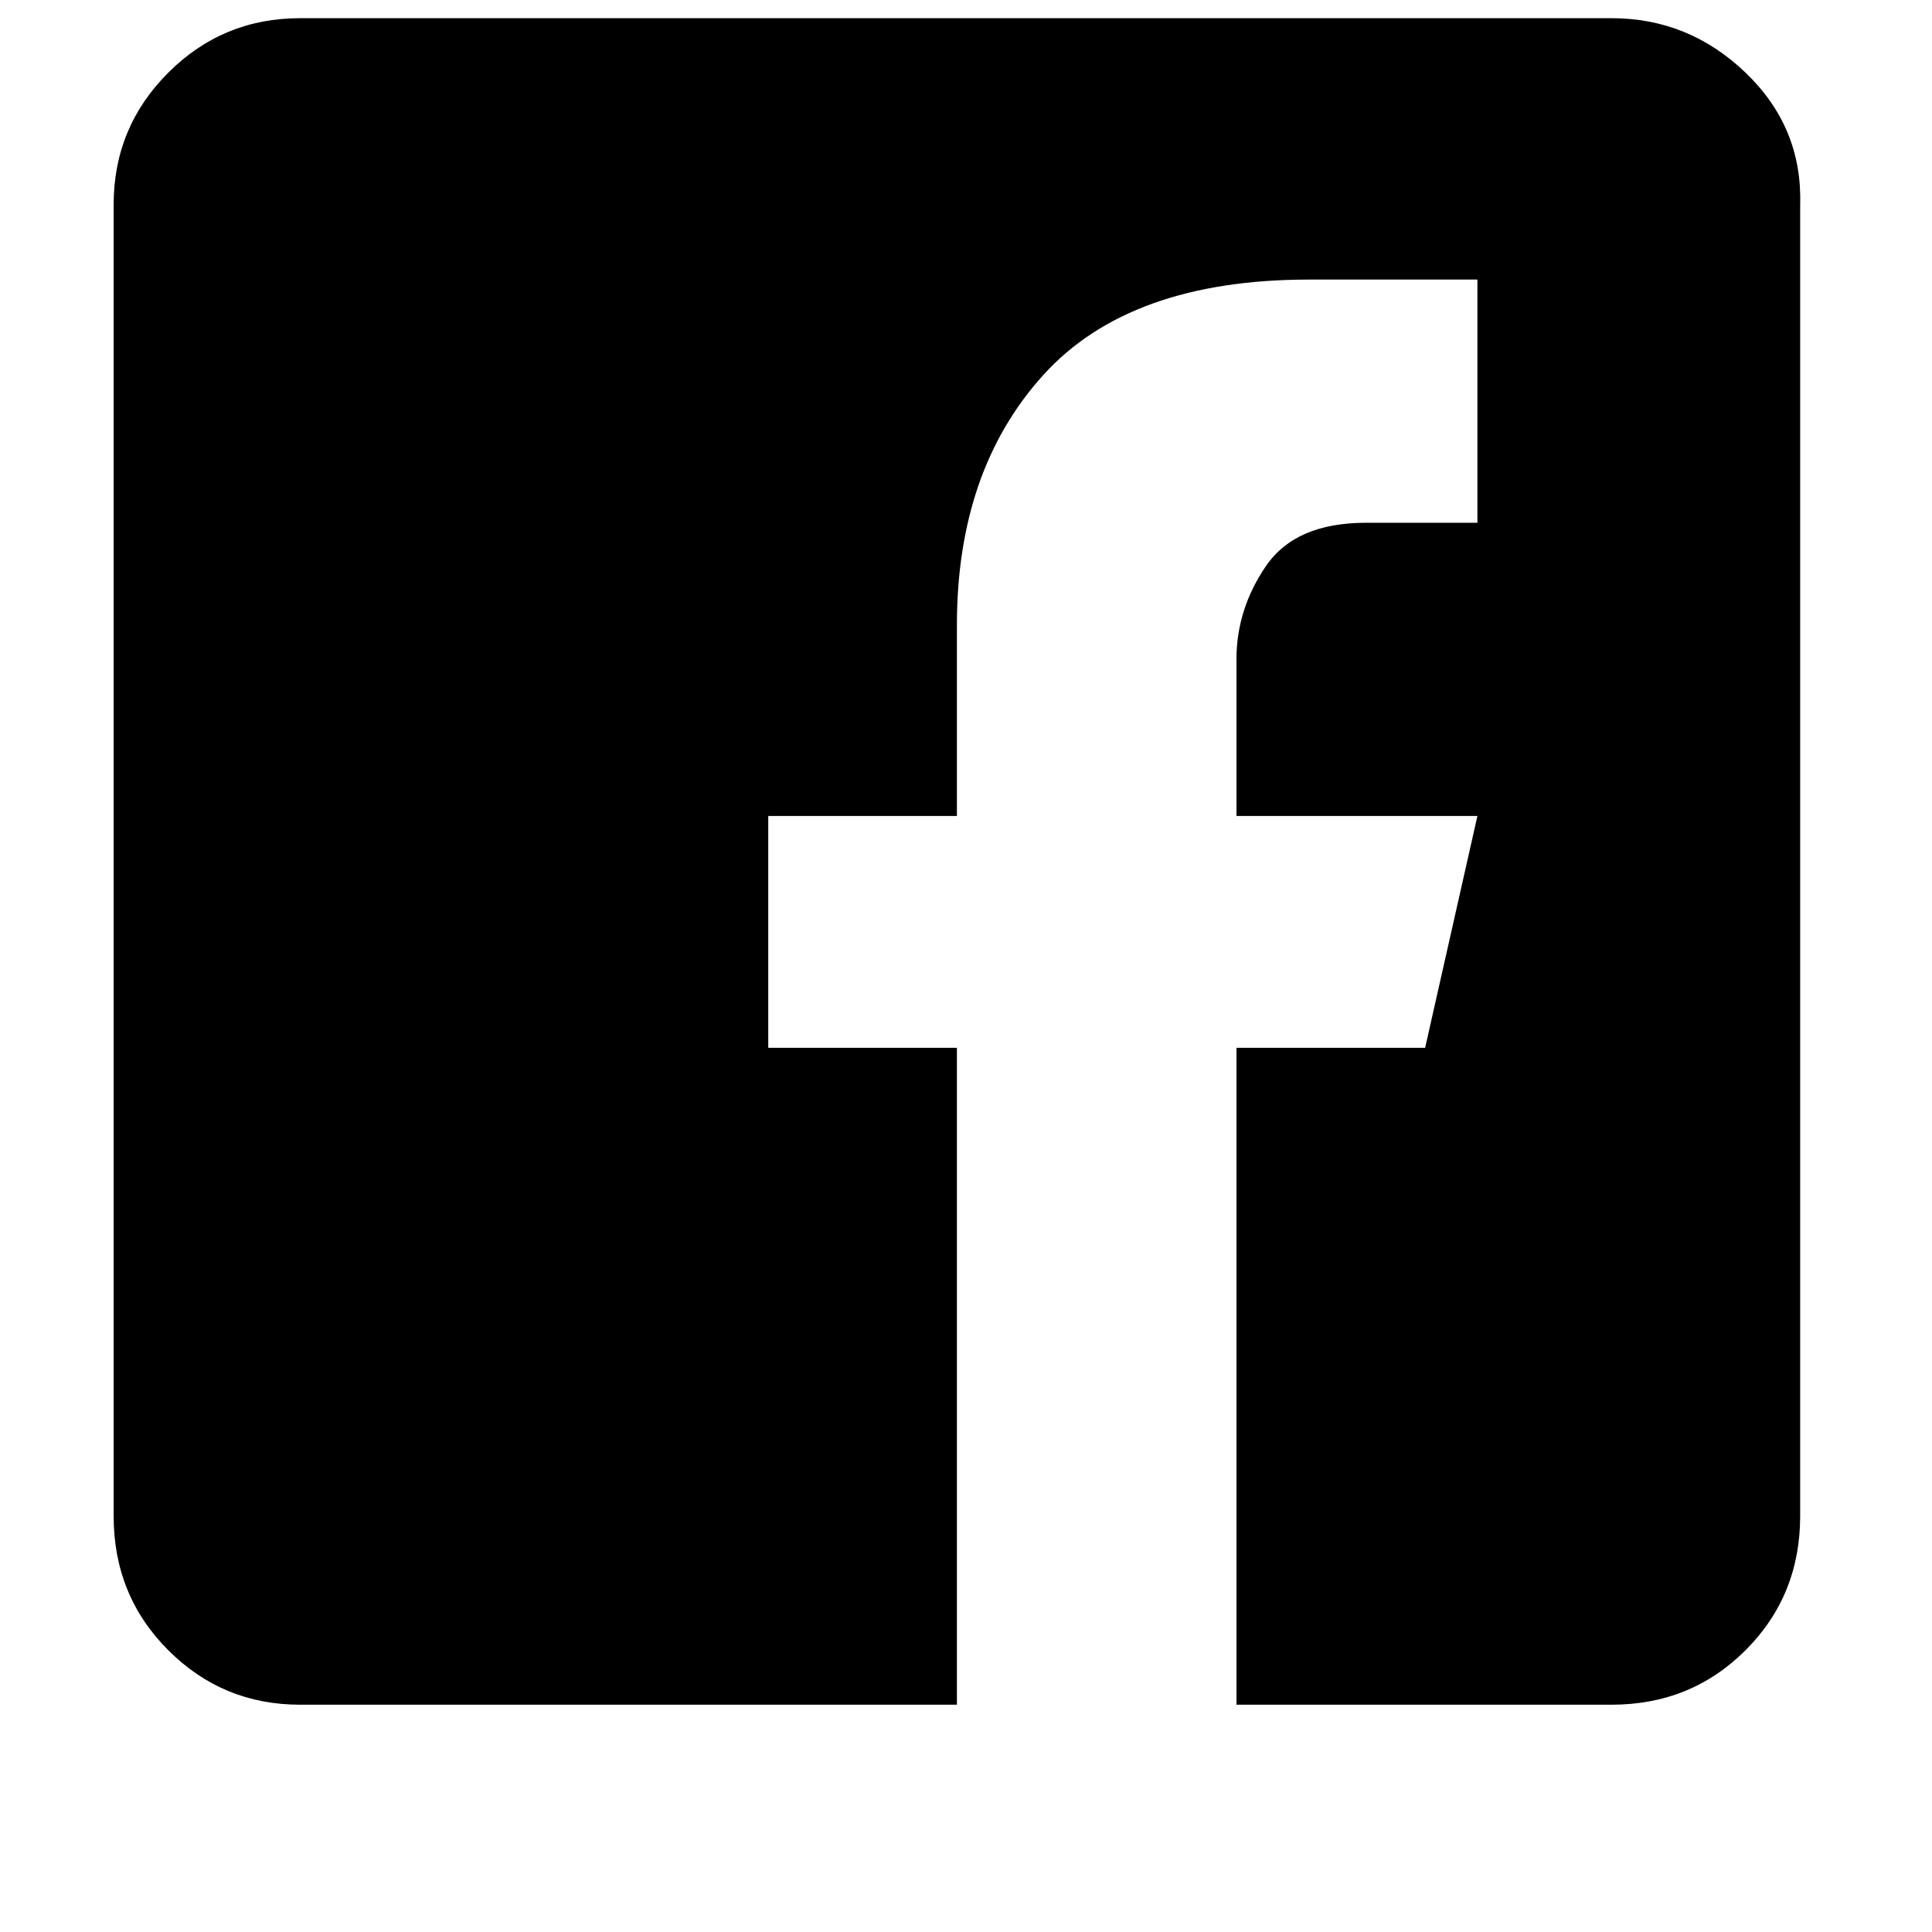
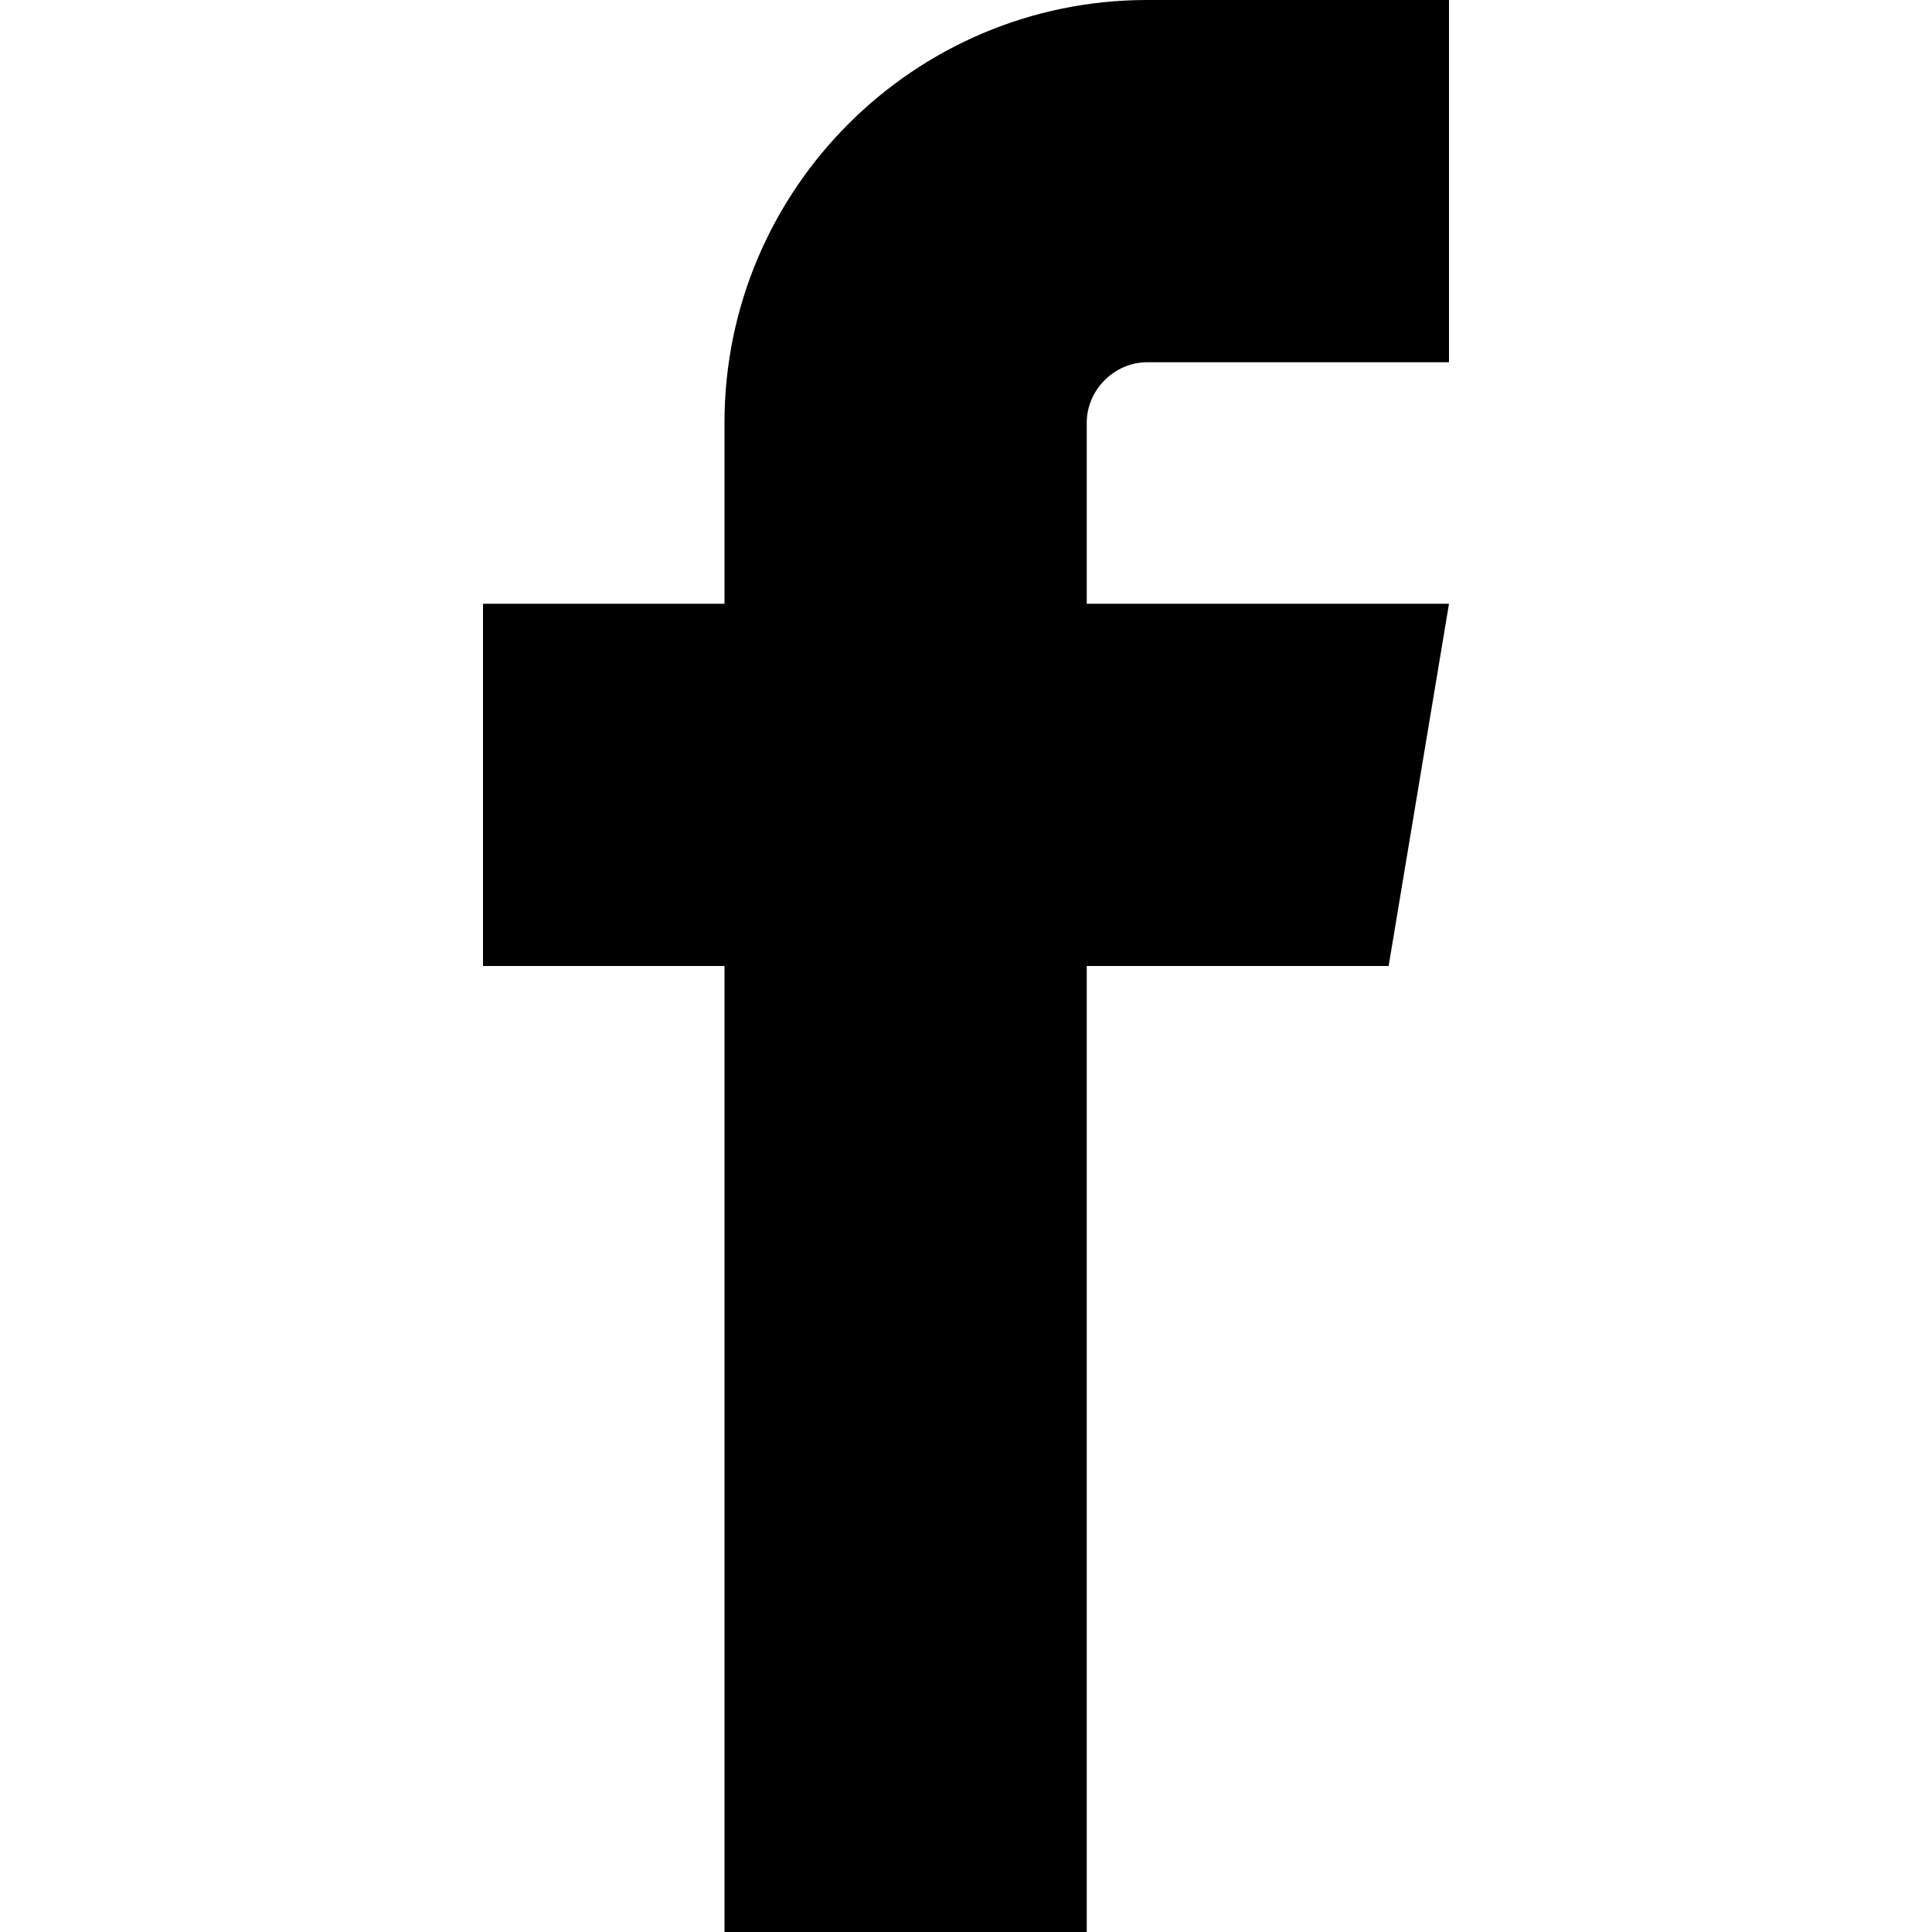
- <svg xmlns="http://www.w3.org/2000/svg" width="200" height="200" viewBox="0 0 750 850">
-   <path fill="currentColor" d="M659 8q34 0 59 24t24 58v577q0 35-24 59t-59 24H494V461h83l23-102H494v-69q0-22 13-41t44-19h49V123h-74q-79 0-117 42t-38 110v84h-83v102h83v289H82q-34 0-58-24T0 667V90q0-34 24-58T82 8h577z" />
+ <svg xmlns="http://www.w3.org/2000/svg" width="200" height="200" viewBox="0 0 16 16">
+   <path fill="currentColor" d="M9.5 3H12V0H9.5C7.57 0 6 1.57 6 3.5V5H4v3h2v8h3V8h2.5l.5-3H9V3.5c0-.271.229-.5.5-.5z" />
</svg>
